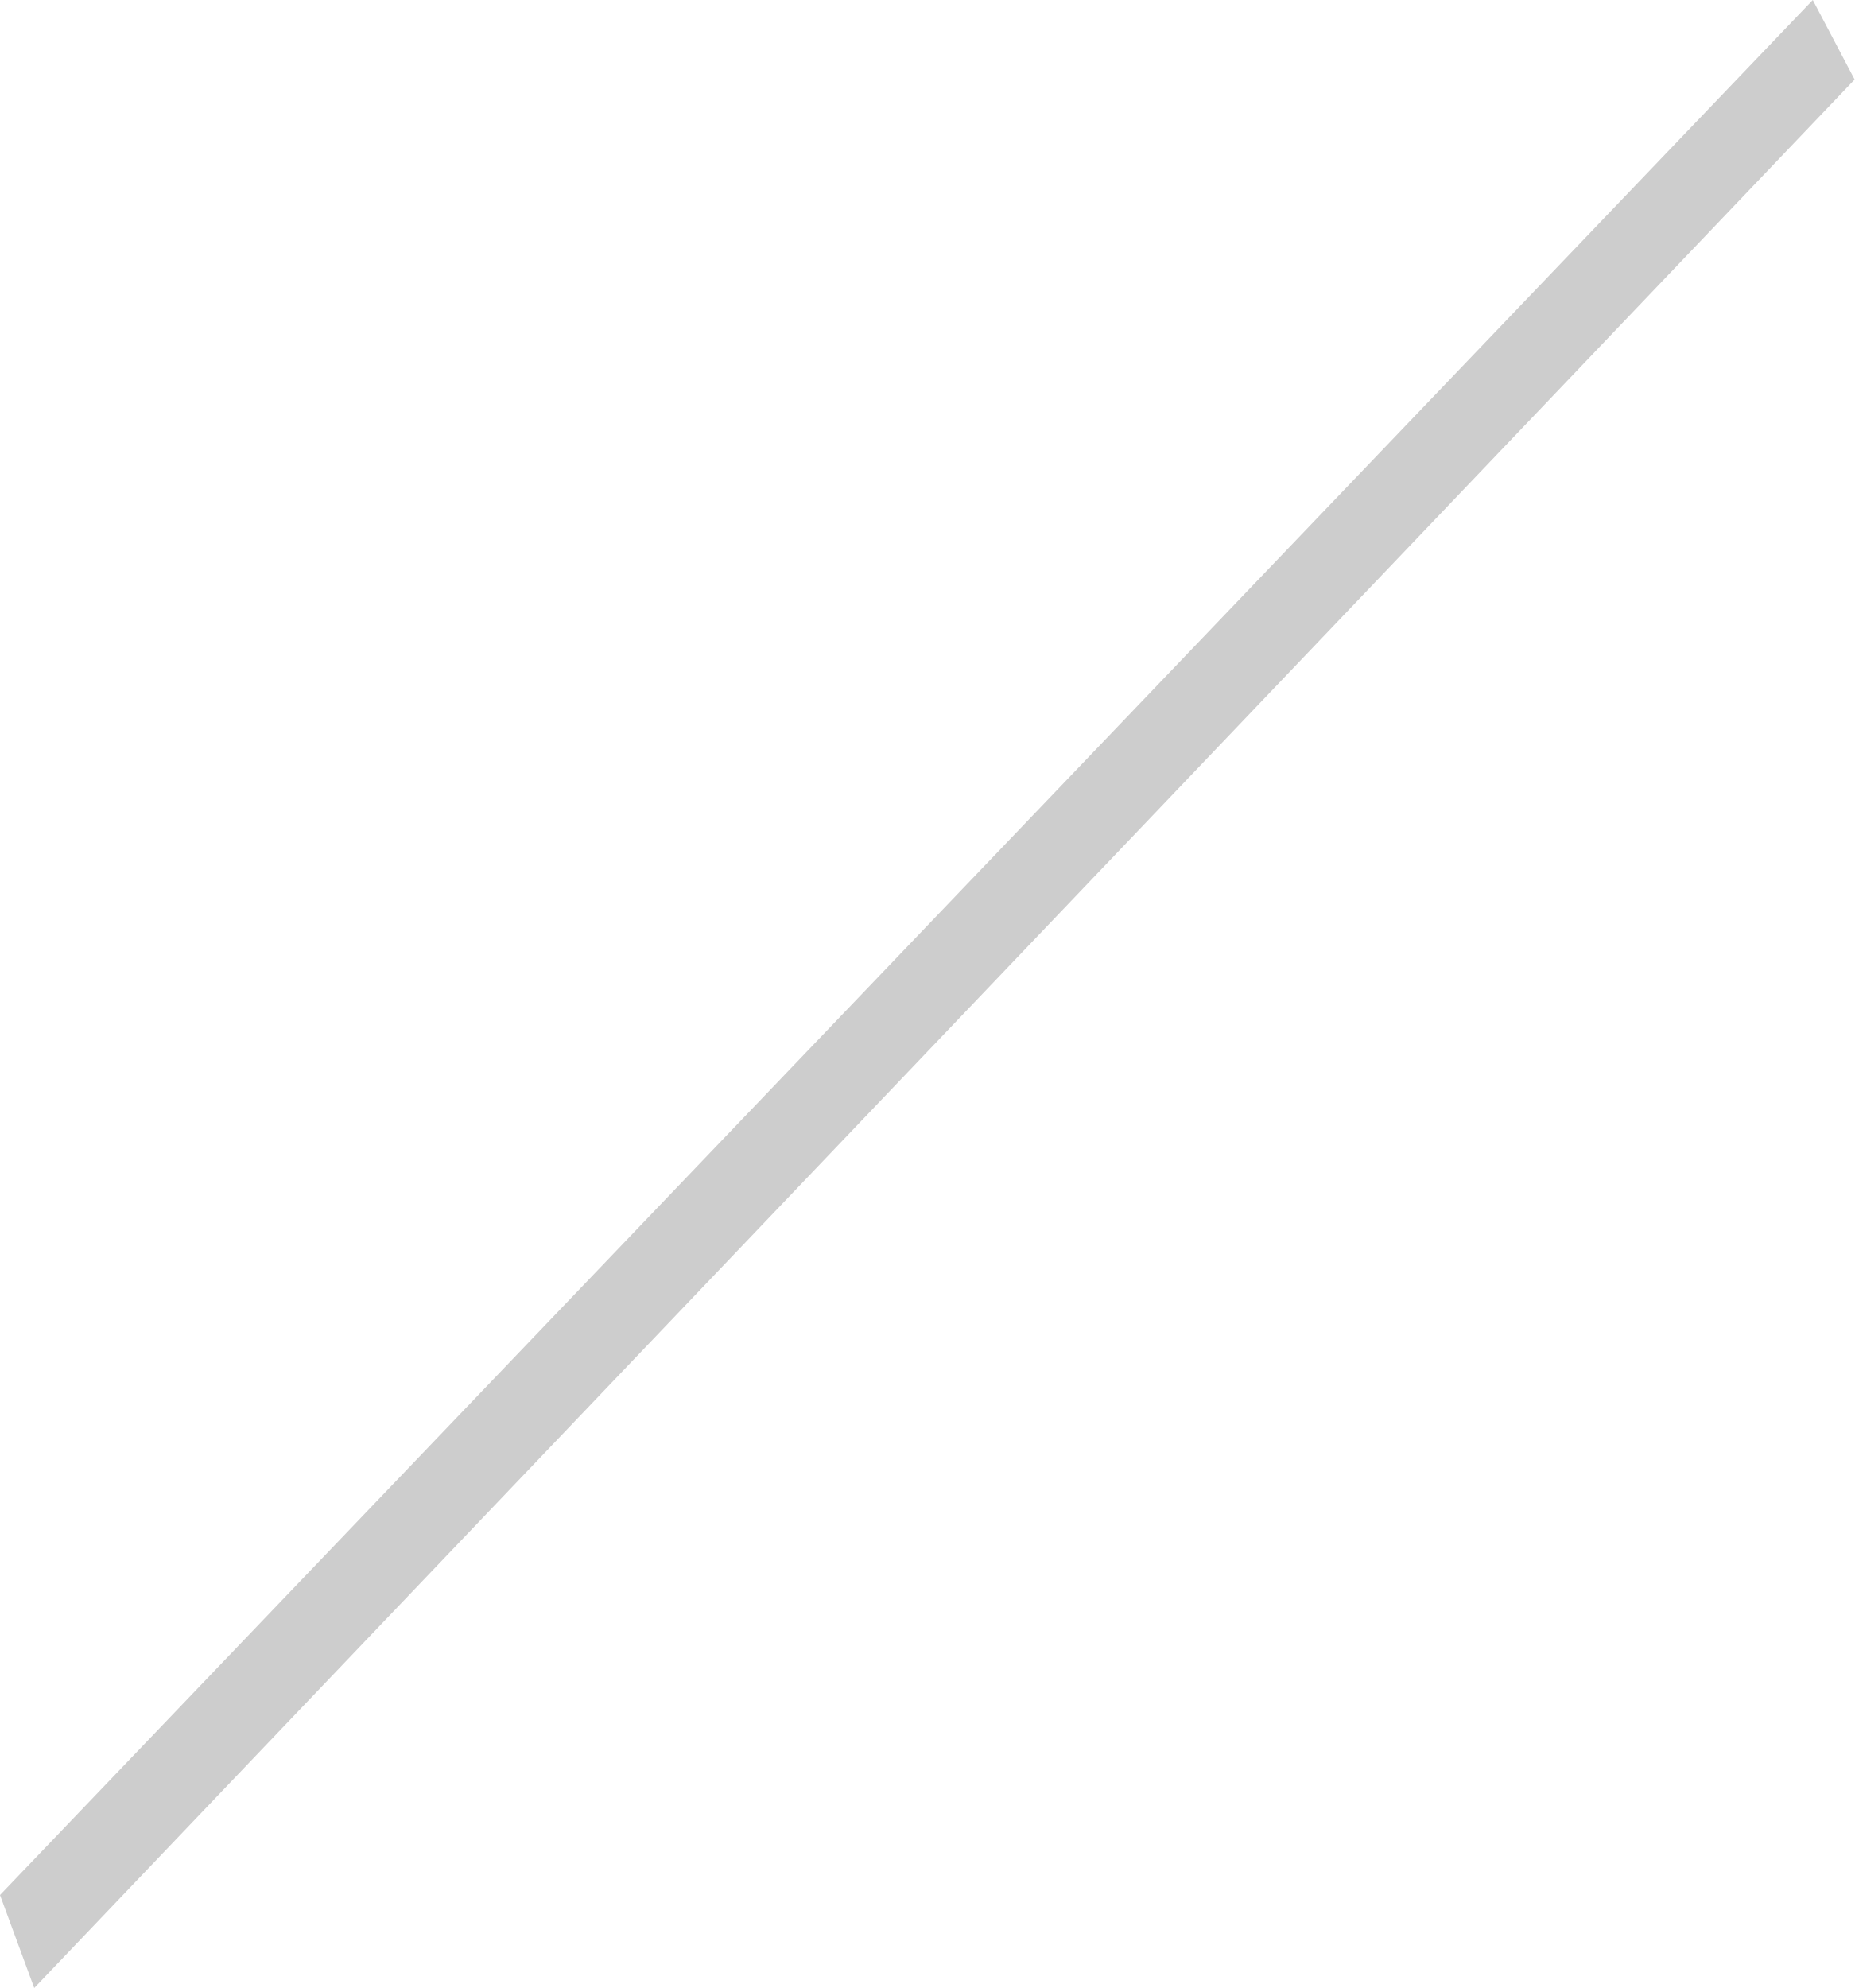
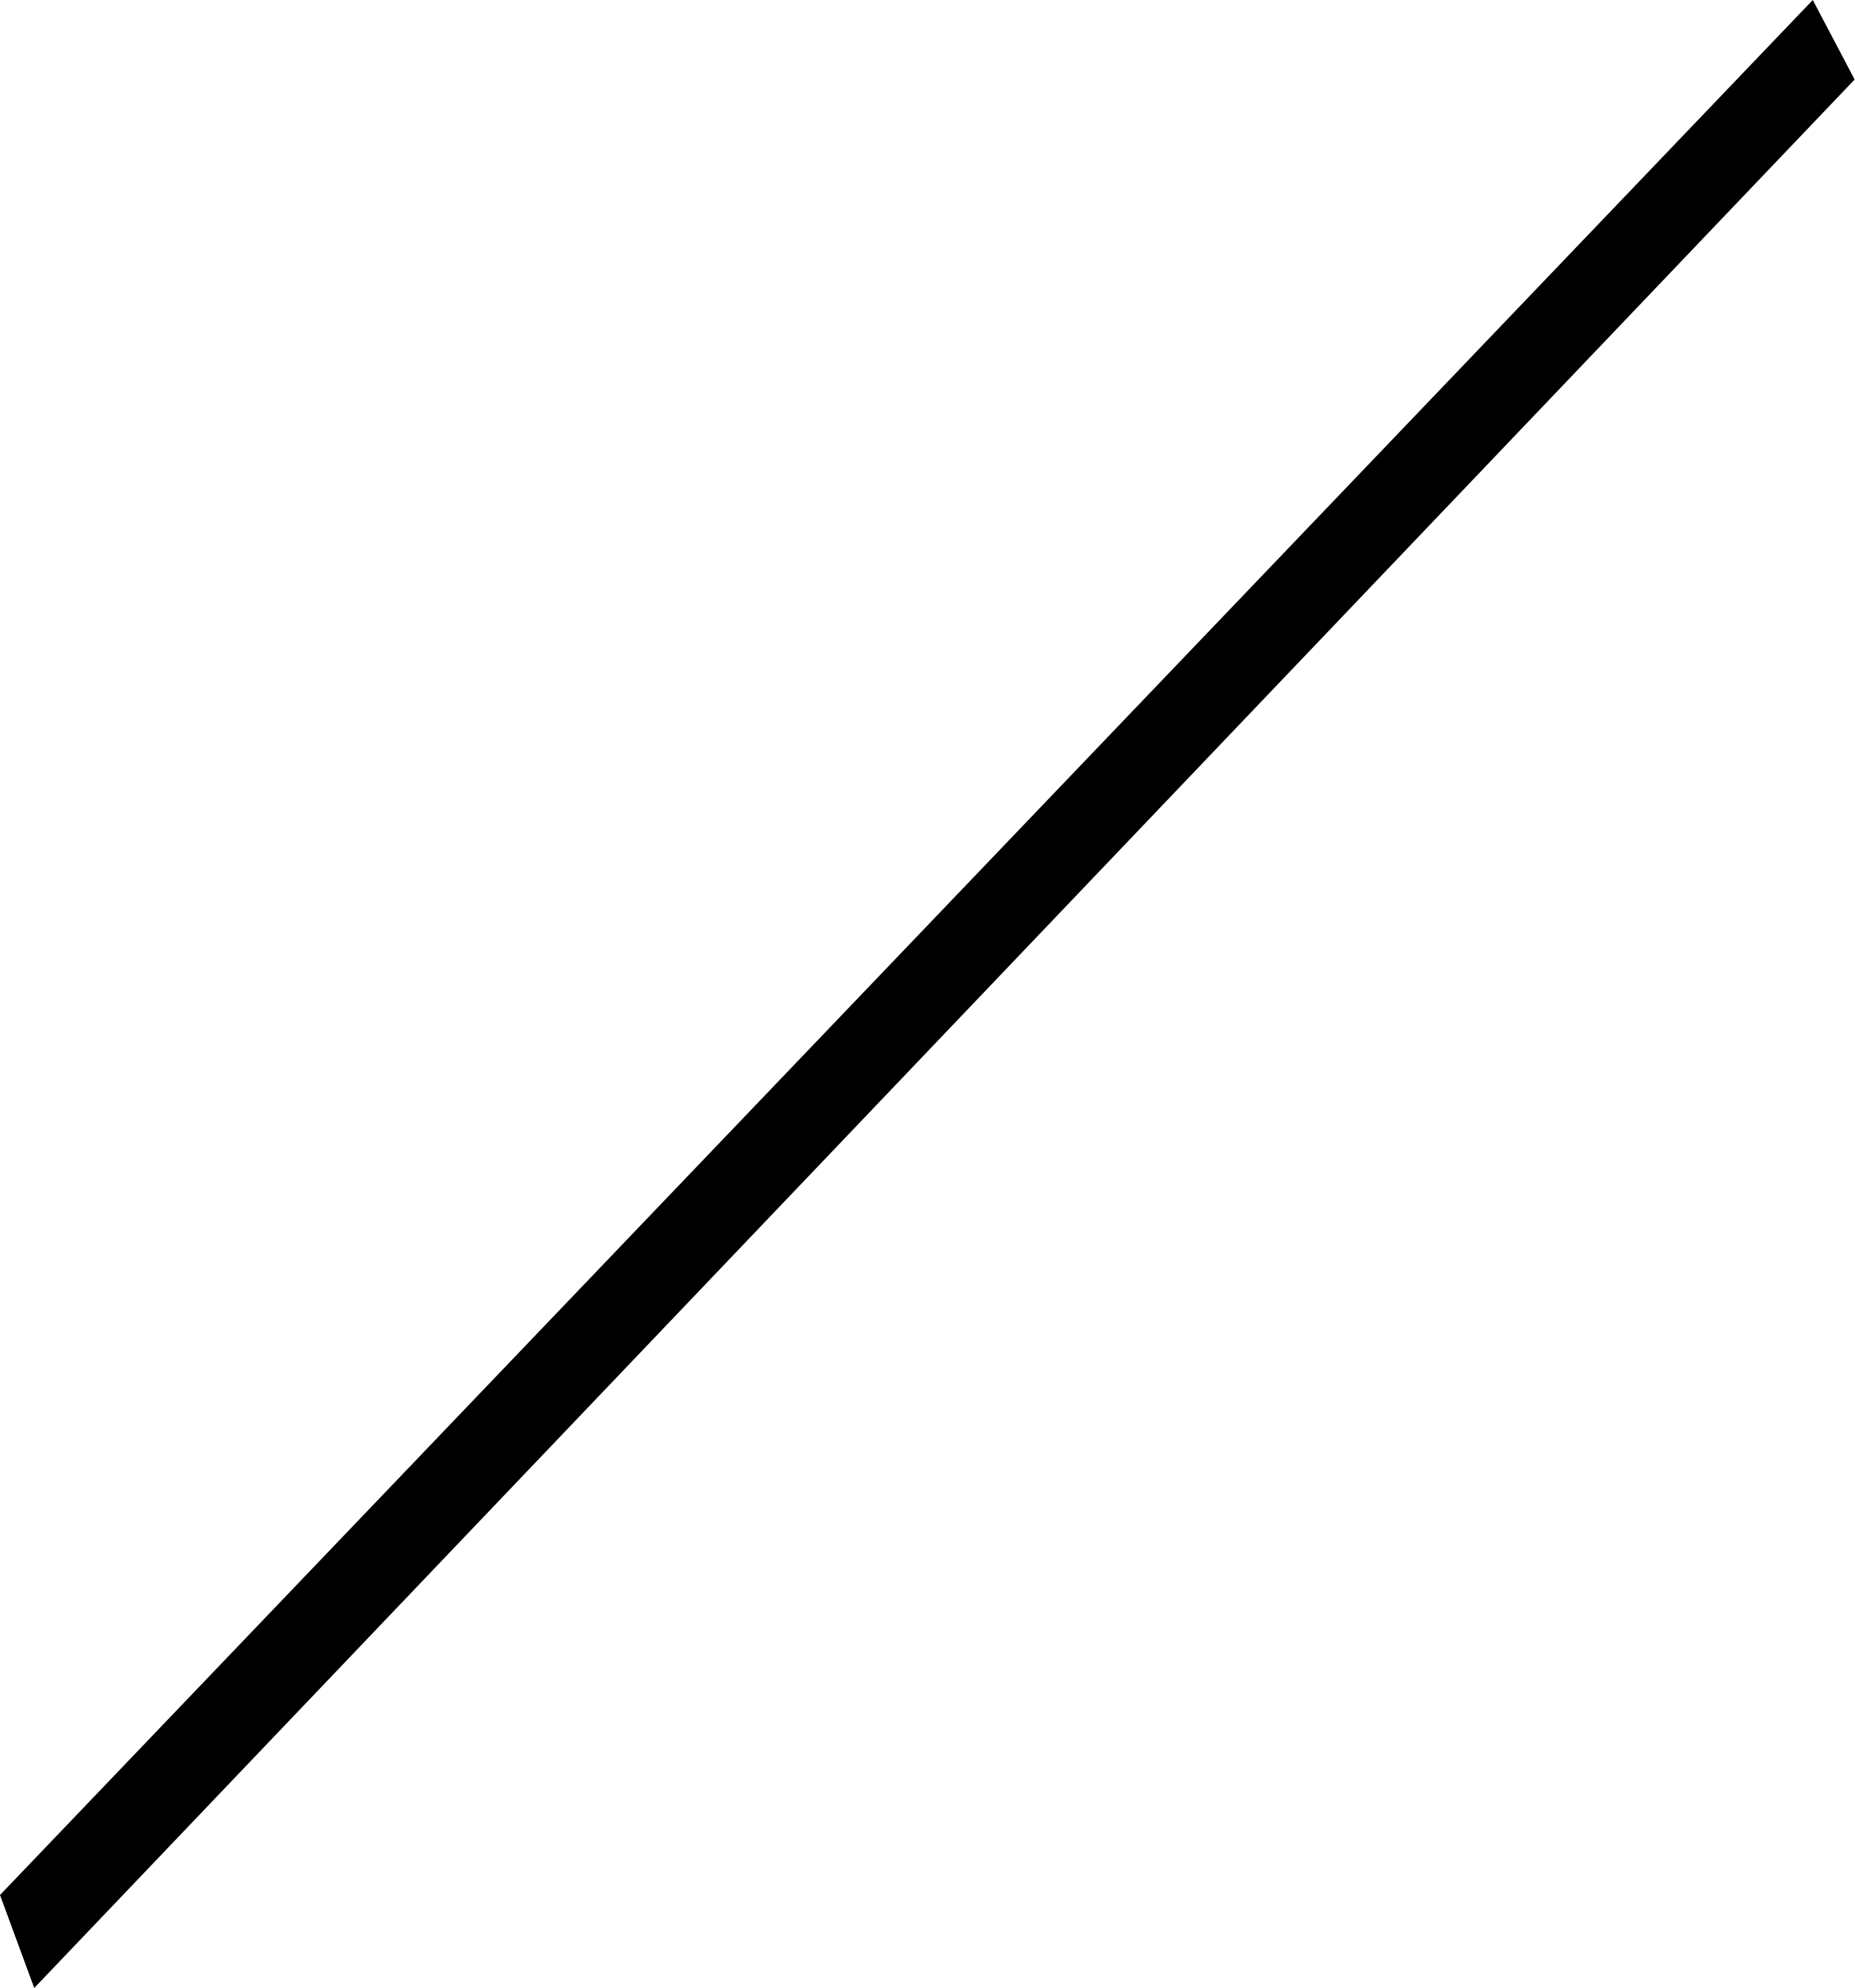
<svg xmlns="http://www.w3.org/2000/svg" preserveAspectRatio="none" overflow="visible" style="display: block;" width="221.59" height="237.5" viewBox="0 0 221.59 237.5" fill="none">
  <g id="åä¸å">
-     <path id="Intersect" d="M221.59 9.5L4.09 237.5L0 226.391L216.59 0L221.59 9.5Z" fill="#CDCDCD" />
+     <path id="Intersect" d="M221.59 9.5L4.09 237.5L0 226.391L216.59 0L221.59 9.5Z" fill="black" />
  </g>
</svg>
